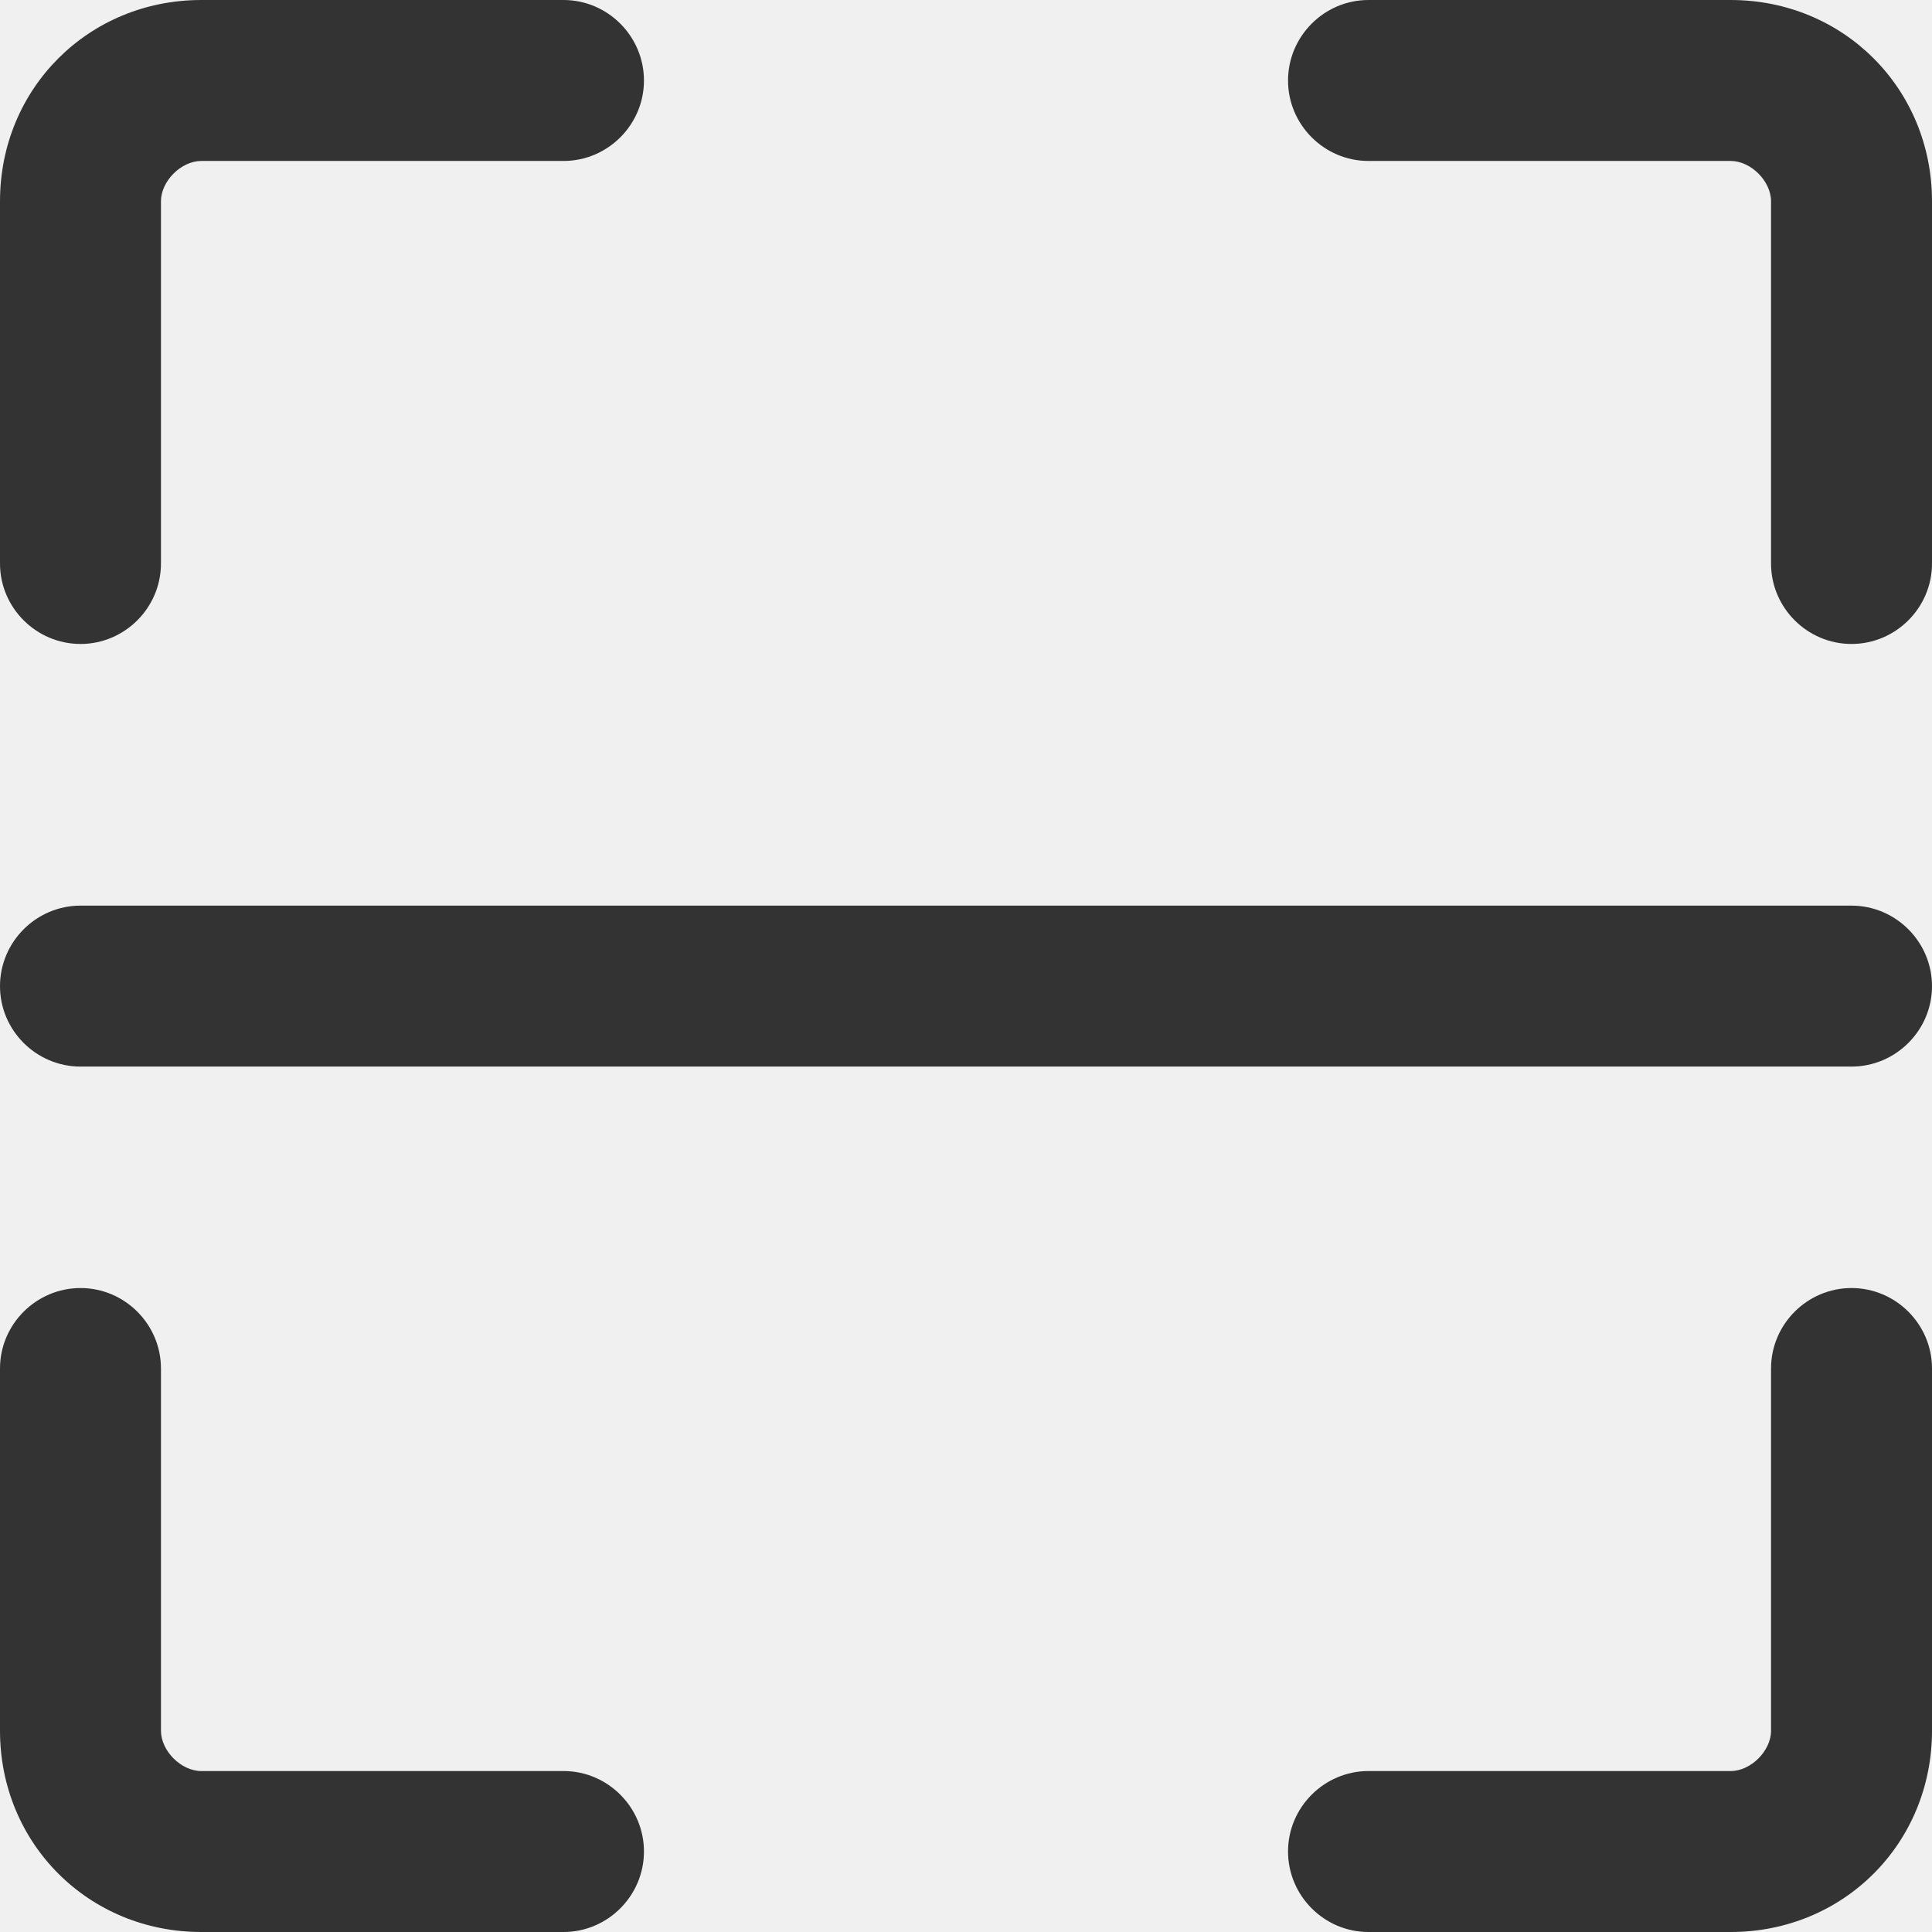
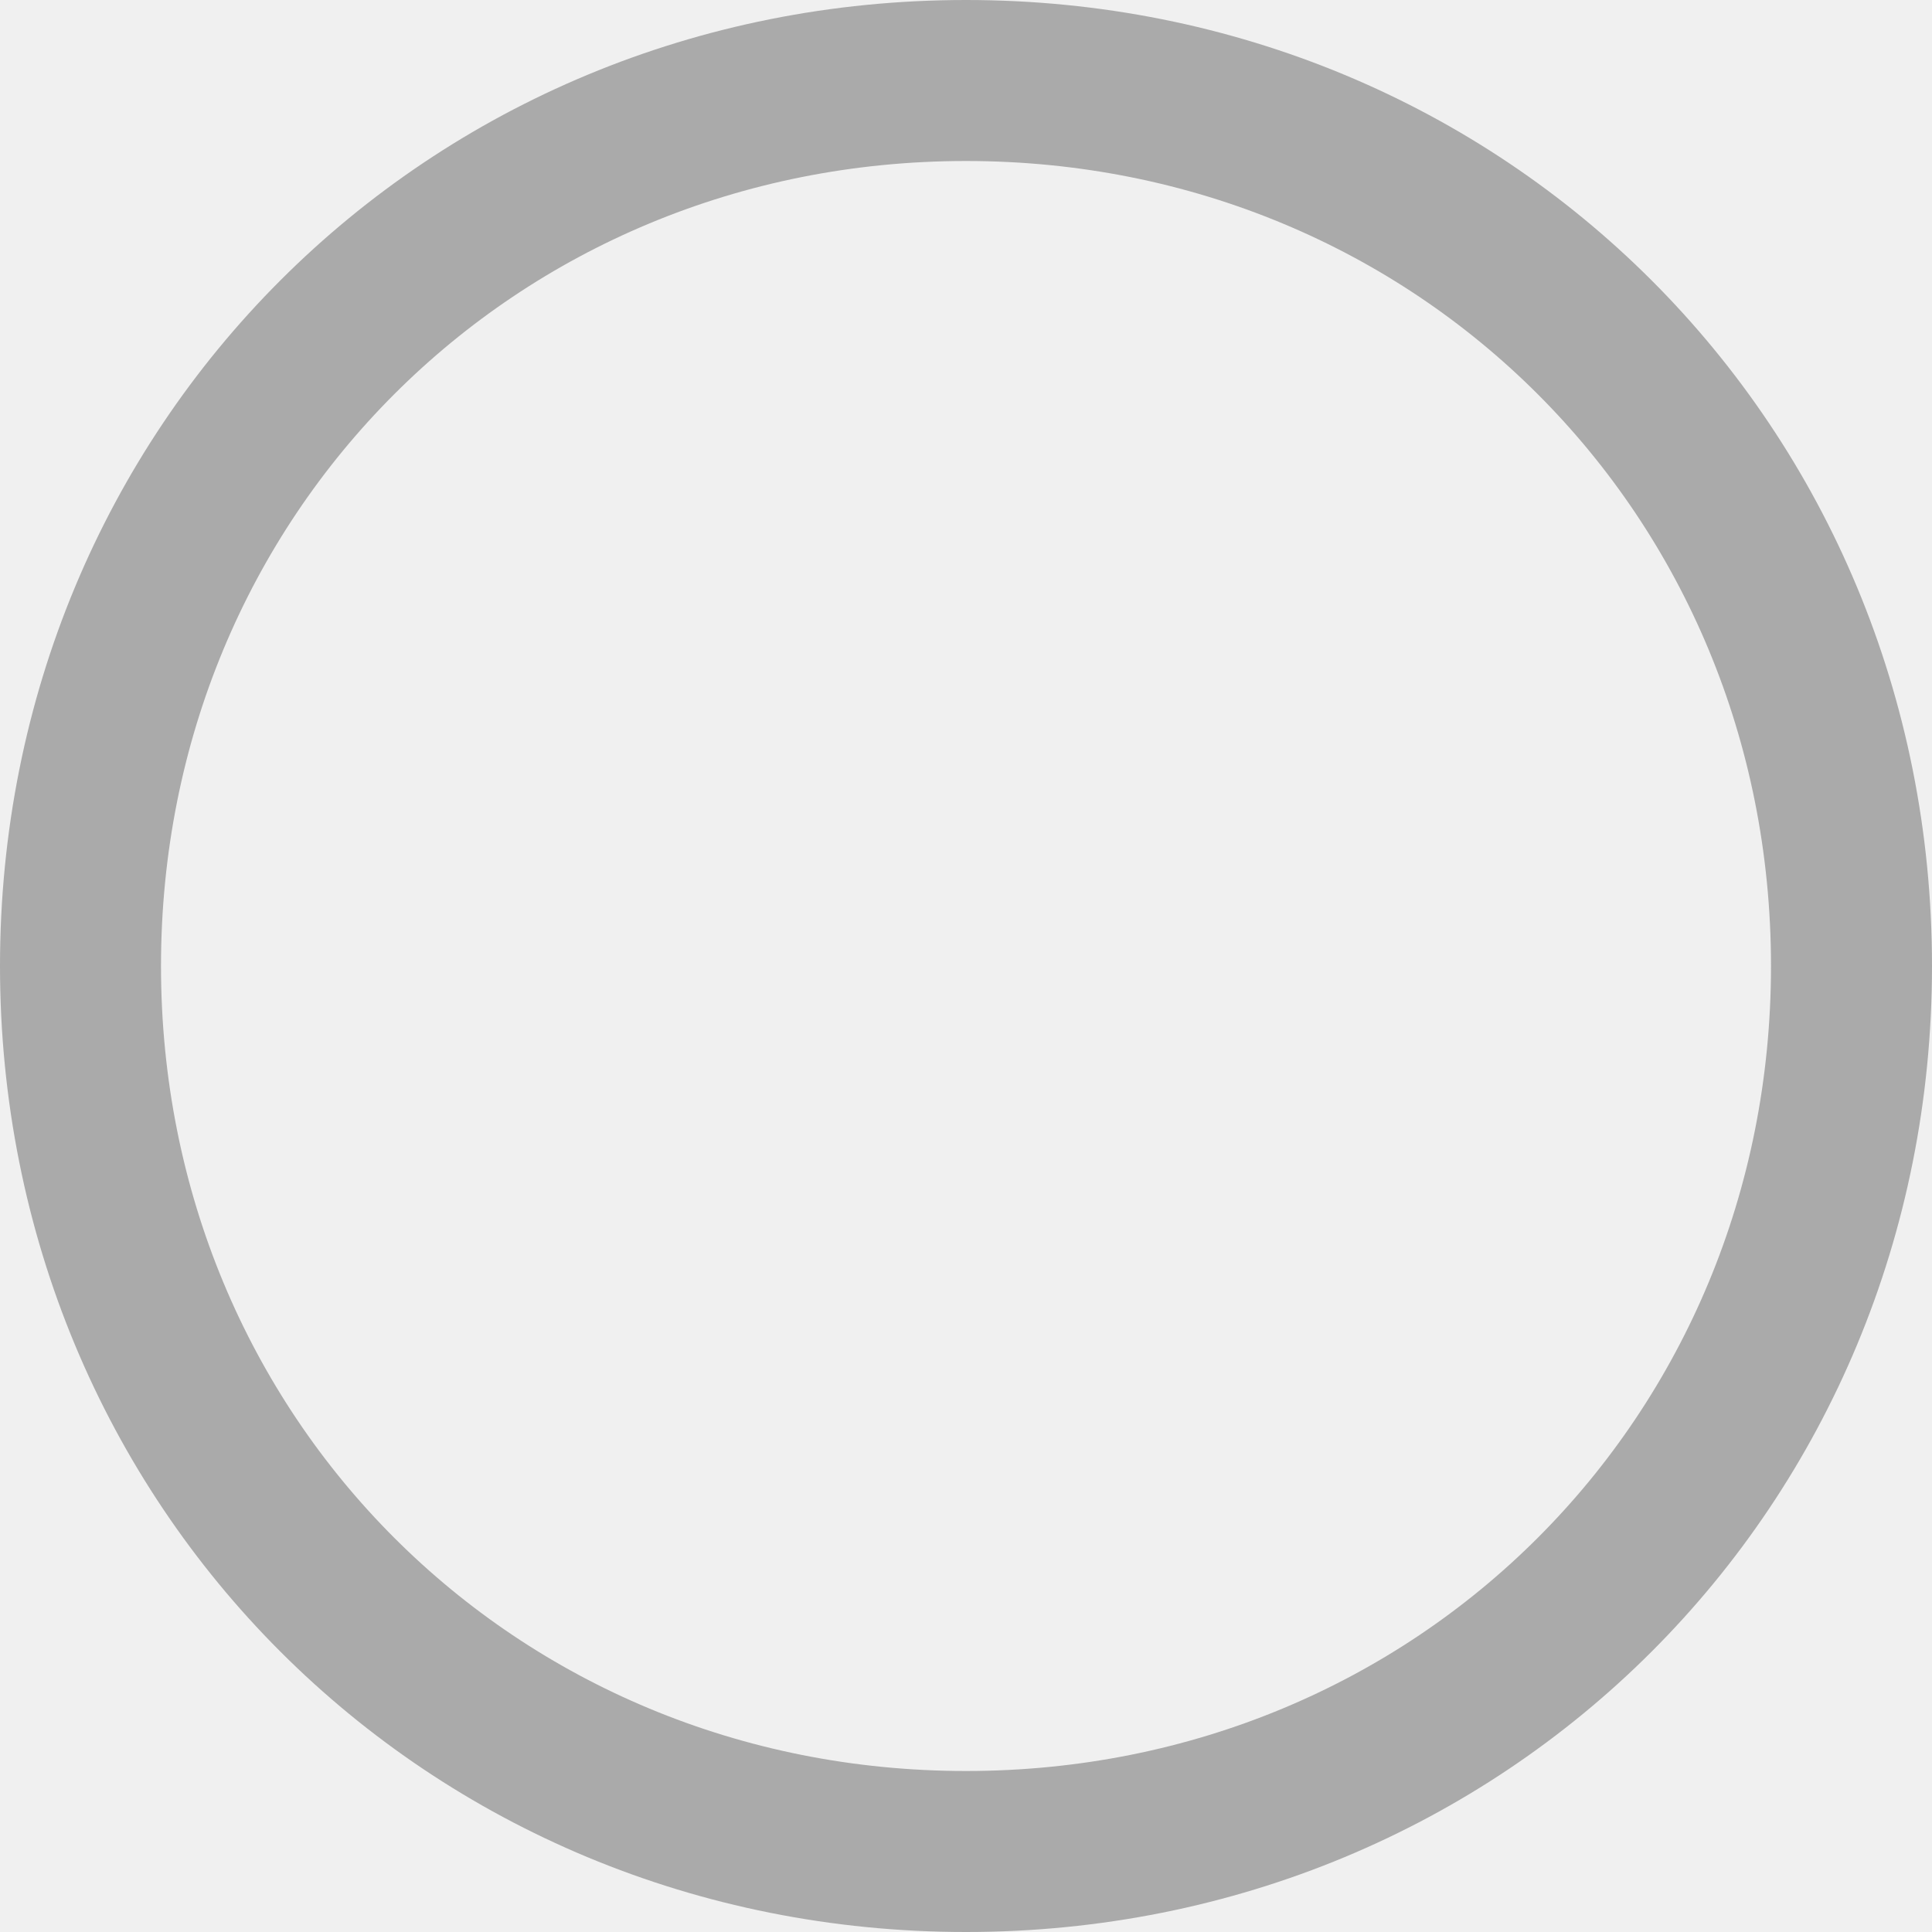
- <svg xmlns="http://www.w3.org/2000/svg" version="1.1" width="16px" height="16px">
-   <defs>
-     <mask fill="white" id="clip129">
-       <path d="M 1.333 4.667  C 1.333 5.033  1.033 5.333  0.667 5.333  C 0.3 5.333  0 5.033  0 4.667  L 0 1.667  C 0 0.733  0.733 0  1.667 0  L 4.667 0  C 5.033 0  5.333 0.3  5.333 0.667  C 5.333 1.033  5.033 1.333  4.667 1.333  L 1.667 1.333  C 1.5 1.333  1.333 1.5  1.333 1.667  L 1.333 4.667  Z M 16 4.667  C 16 5.033  15.7 5.333  15.333 5.333  C 14.967 5.333  14.667 5.033  14.667 4.667  L 14.667 1.667  C 14.667 1.5  14.5 1.333  14.333 1.333  L 11.333 1.333  C 10.967 1.333  10.667 1.033  10.667 0.667  C 10.667 0.3  10.967 0  11.333 0  L 14.333 0  C 15.267 0  16 0.734  16 1.667  L 16 4.667  Z M 16 14.333  C 16 15.267  15.267 16  14.333 16  L 11.333 16  C 10.967 16  10.667 15.7  10.667 15.333  C 10.667 14.967  10.967 14.667  11.333 14.667  L 14.333 14.667  C 14.5 14.667  14.667 14.5  14.667 14.333  L 14.667 11.333  C 14.667 10.967  14.967 10.667  15.333 10.667  C 15.7 10.667  16 10.967  16 11.333  L 16 14.333  Z M 5.333 15.333  C 5.333 15.7  5.033 16  4.667 16  L 1.667 16  C 0.733 16  0 15.267  0 14.333  L 0 11.333  C 0 10.967  0.3 10.667  0.667 10.667  C 1.033 10.667  1.333 10.967  1.333 11.333  L 1.333 14.333  C 1.333 14.5  1.5 14.667  1.667 14.667  L 4.667 14.667  C 5.033 14.667  5.333 14.967  5.333 15.333  Z M 16 8.167  C 16 8.533  15.7 8.833  15.333 8.833  L 0.667 8.833  C 0.3 8.833  0 8.533  0 8.167  C 0 7.8  0.3 7.5  0.667 7.5  L 15.333 7.5  C 15.7 7.5  16 7.8  16 8.167  Z " fill-rule="evenodd" />
-     </mask>
-   </defs>
-   <g transform="matrix(1 0 0 1 -294 -12 )">
-     <path d="M 1.333 4.667  C 1.333 5.033  1.033 5.333  0.667 5.333  C 0.3 5.333  0 5.033  0 4.667  L 0 1.667  C 0 0.733  0.733 0  1.667 0  L 4.667 0  C 5.033 0  5.333 0.3  5.333 0.667  C 5.333 1.033  5.033 1.333  4.667 1.333  L 1.667 1.333  C 1.5 1.333  1.333 1.5  1.333 1.667  L 1.333 4.667  Z M 16 4.667  C 16 5.033  15.7 5.333  15.333 5.333  C 14.967 5.333  14.667 5.033  14.667 4.667  L 14.667 1.667  C 14.667 1.5  14.5 1.333  14.333 1.333  L 11.333 1.333  C 10.967 1.333  10.667 1.033  10.667 0.667  C 10.667 0.3  10.967 0  11.333 0  L 14.333 0  C 15.267 0  16 0.734  16 1.667  L 16 4.667  Z M 16 14.333  C 16 15.267  15.267 16  14.333 16  L 11.333 16  C 10.967 16  10.667 15.7  10.667 15.333  C 10.667 14.967  10.967 14.667  11.333 14.667  L 14.333 14.667  C 14.5 14.667  14.667 14.5  14.667 14.333  L 14.667 11.333  C 14.667 10.967  14.967 10.667  15.333 10.667  C 15.7 10.667  16 10.967  16 11.333  L 16 14.333  Z M 5.333 15.333  C 5.333 15.7  5.033 16  4.667 16  L 1.667 16  C 0.733 16  0 15.267  0 14.333  L 0 11.333  C 0 10.967  0.3 10.667  0.667 10.667  C 1.033 10.667  1.333 10.967  1.333 11.333  L 1.333 14.333  C 1.333 14.5  1.5 14.667  1.667 14.667  L 4.667 14.667  C 5.033 14.667  5.333 14.967  5.333 15.333  Z M 16 8.167  C 16 8.533  15.7 8.833  15.333 8.833  L 0.667 8.833  C 0.3 8.833  0 8.533  0 8.167  C 0 7.8  0.3 7.5  0.667 7.5  L 15.333 7.5  C 15.7 7.5  16 7.8  16 8.167  Z " fill-rule="nonzero" fill="#ffffff" stroke="none" fill-opacity="0" transform="matrix(1 0 0 1 294 12 )" />
-     <path d="M 1.333 4.667  C 1.333 5.033  1.033 5.333  0.667 5.333  C 0.3 5.333  0 5.033  0 4.667  L 0 1.667  C 0 0.733  0.733 0  1.667 0  L 4.667 0  C 5.033 0  5.333 0.3  5.333 0.667  C 5.333 1.033  5.033 1.333  4.667 1.333  L 1.667 1.333  C 1.5 1.333  1.333 1.5  1.333 1.667  L 1.333 4.667  Z " stroke-width="2" stroke="#333333" fill="none" transform="matrix(1 0 0 1 294 12 )" mask="url(#clip129)" />
-     <path d="M 16 4.667  C 16 5.033  15.7 5.333  15.333 5.333  C 14.967 5.333  14.667 5.033  14.667 4.667  L 14.667 1.667  C 14.667 1.5  14.5 1.333  14.333 1.333  L 11.333 1.333  C 10.967 1.333  10.667 1.033  10.667 0.667  C 10.667 0.3  10.967 0  11.333 0  L 14.333 0  C 15.267 0  16 0.734  16 1.667  L 16 4.667  Z " stroke-width="2" stroke="#333333" fill="none" transform="matrix(1 0 0 1 294 12 )" mask="url(#clip129)" />
-     <path d="M 16 14.333  C 16 15.267  15.267 16  14.333 16  L 11.333 16  C 10.967 16  10.667 15.7  10.667 15.333  C 10.667 14.967  10.967 14.667  11.333 14.667  L 14.333 14.667  C 14.5 14.667  14.667 14.5  14.667 14.333  L 14.667 11.333  C 14.667 10.967  14.967 10.667  15.333 10.667  C 15.7 10.667  16 10.967  16 11.333  L 16 14.333  Z " stroke-width="2" stroke="#333333" fill="none" transform="matrix(1 0 0 1 294 12 )" mask="url(#clip129)" />
-     <path d="M 5.333 15.333  C 5.333 15.7  5.033 16  4.667 16  L 1.667 16  C 0.733 16  0 15.267  0 14.333  L 0 11.333  C 0 10.967  0.3 10.667  0.667 10.667  C 1.033 10.667  1.333 10.967  1.333 11.333  L 1.333 14.333  C 1.333 14.5  1.5 14.667  1.667 14.667  L 4.667 14.667  C 5.033 14.667  5.333 14.967  5.333 15.333  Z " stroke-width="2" stroke="#333333" fill="none" transform="matrix(1 0 0 1 294 12 )" mask="url(#clip129)" />
-     <path d="M 16 8.167  C 16 8.533  15.7 8.833  15.333 8.833  L 0.667 8.833  C 0.3 8.833  0 8.533  0 8.167  C 0 7.8  0.3 7.5  0.667 7.5  L 15.333 7.5  C 15.7 7.5  16 7.8  16 8.167  Z " stroke-width="2" stroke="#333333" fill="none" transform="matrix(1 0 0 1 294 12 )" mask="url(#clip129)" />
+ <svg xmlns="http://www.w3.org/2000/svg" version="1.1" width="12px" height="12px">
+   <g transform="matrix(1 0 0 1 -20 -14 )">
+     <path d="M 26 14  C 29.36 14  32 16.64  32 20  C 32 23.36  29.36 26  26 26  C 22.64 26  20 23.36  20 20  C 20 16.64  22.64 14  26 14  Z " fill-rule="nonzero" fill="#ffffff" stroke="none" fill-opacity="0" />
+     <path d="M 26 14.5  C 29.08 14.5  31.5 16.92  31.5 20  C 31.5 23.08  29.08 25.5  26 25.5  C 22.92 25.5  20.5 23.08  20.5 20  C 20.5 16.92  22.92 14.5  26 14.5  Z " stroke-width="1" stroke="#aaaaaa" fill="none" />
  </g>
</svg>
